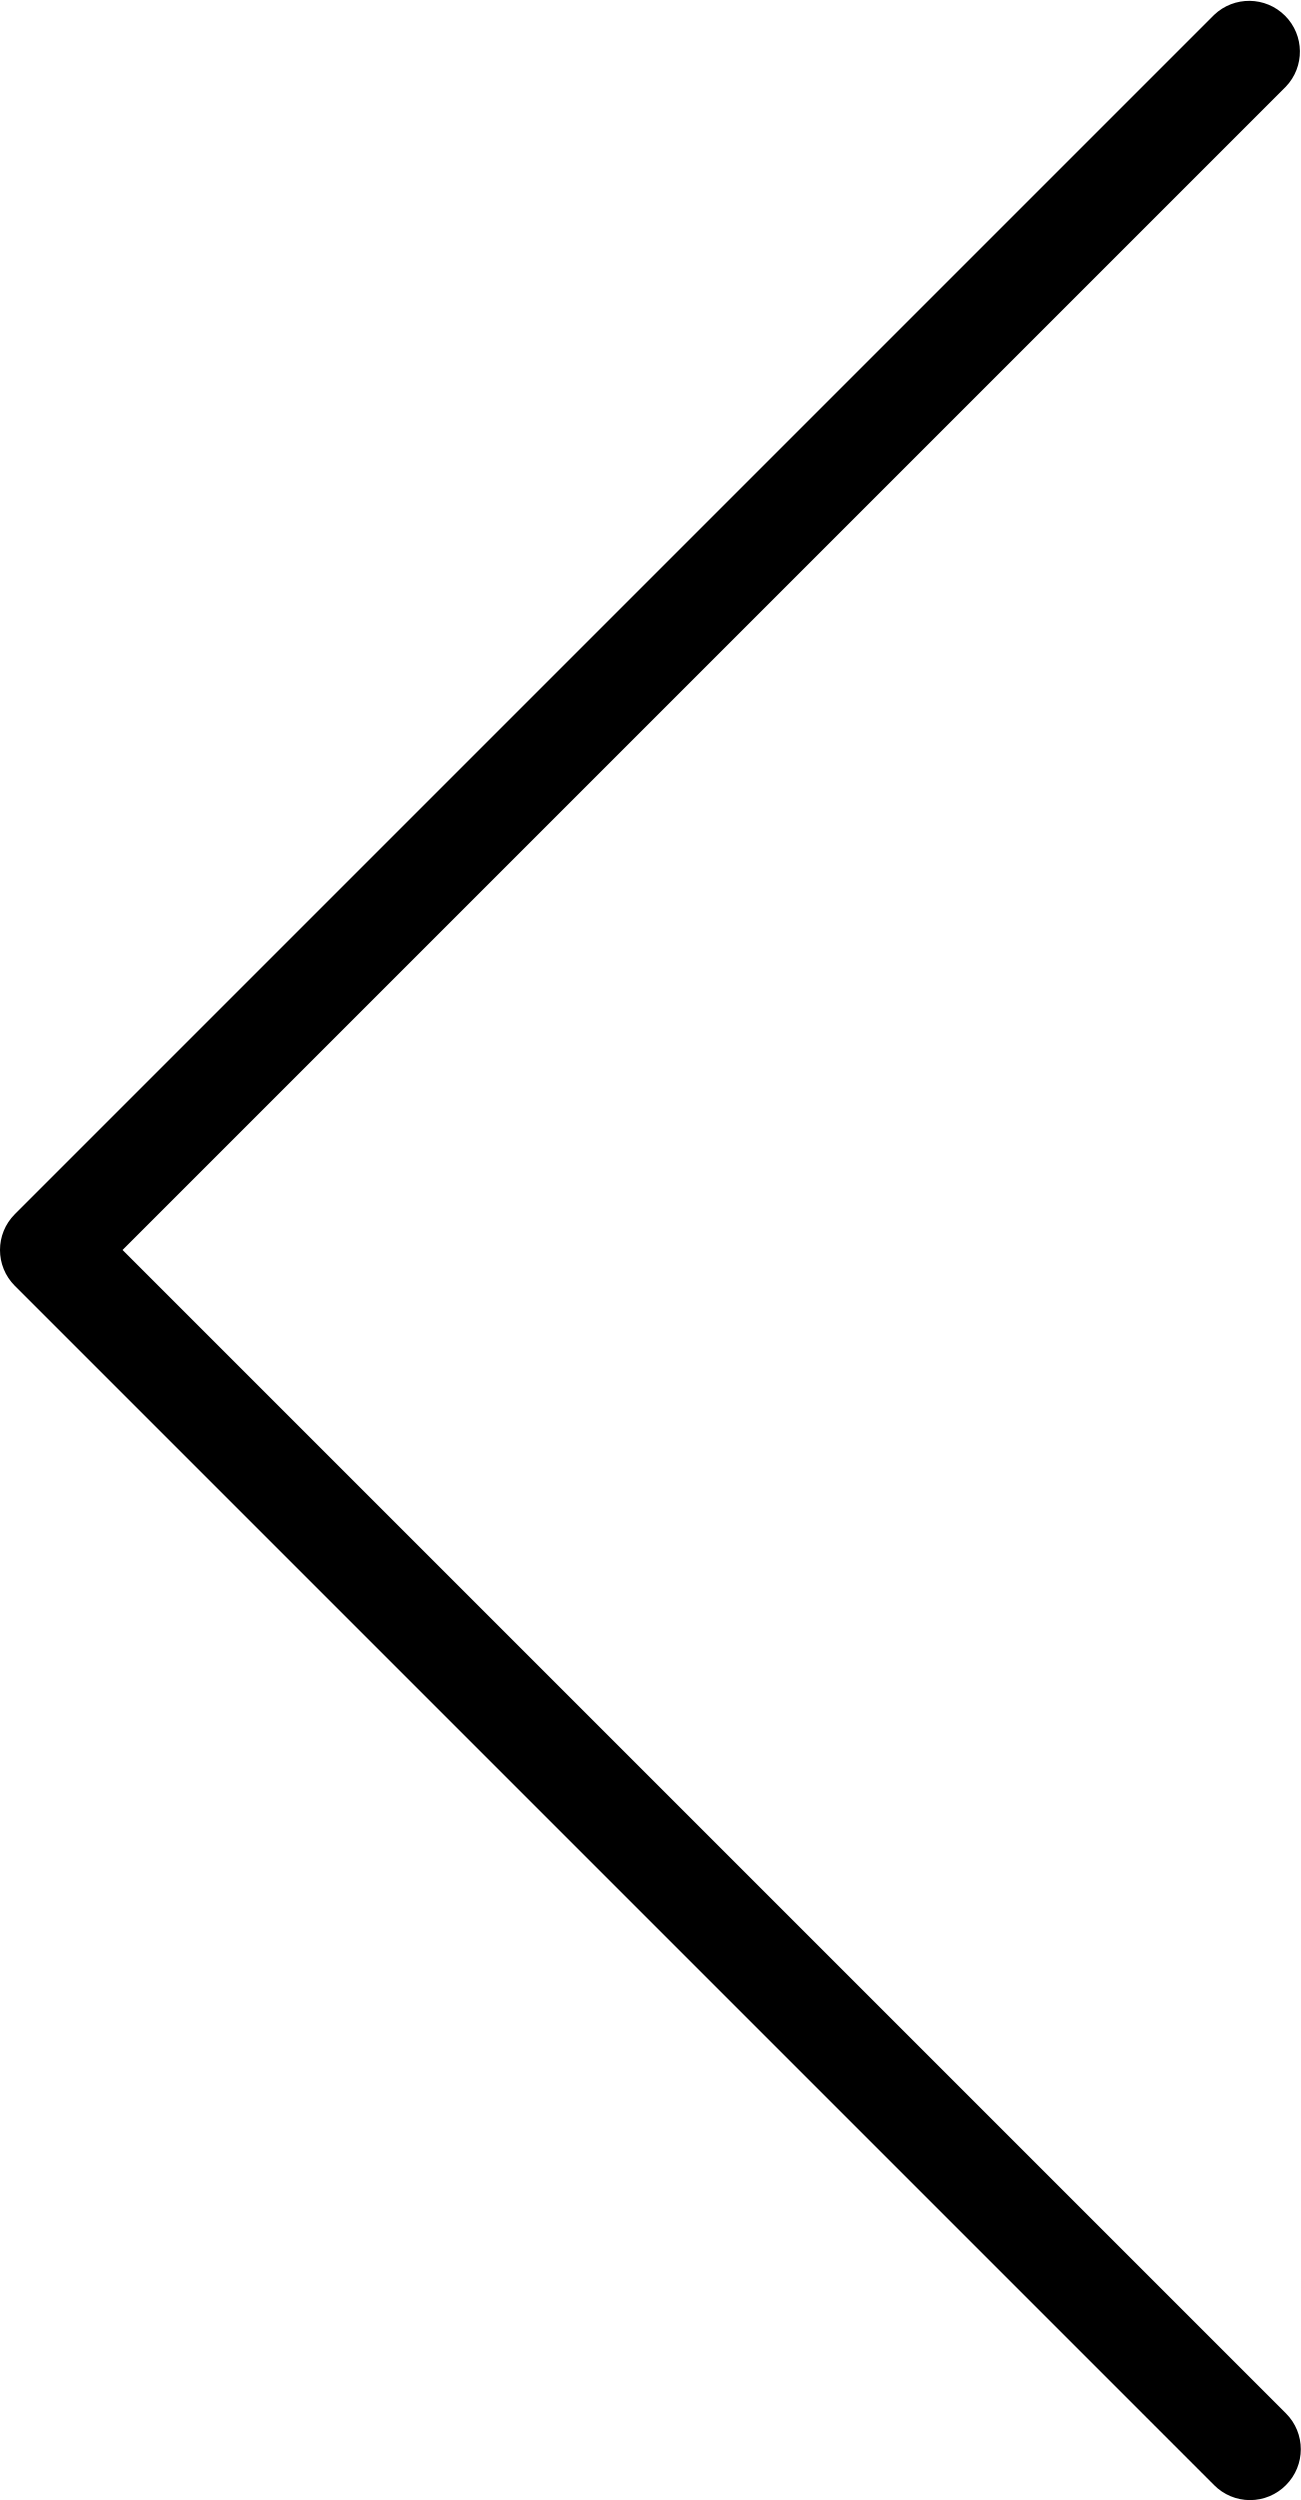
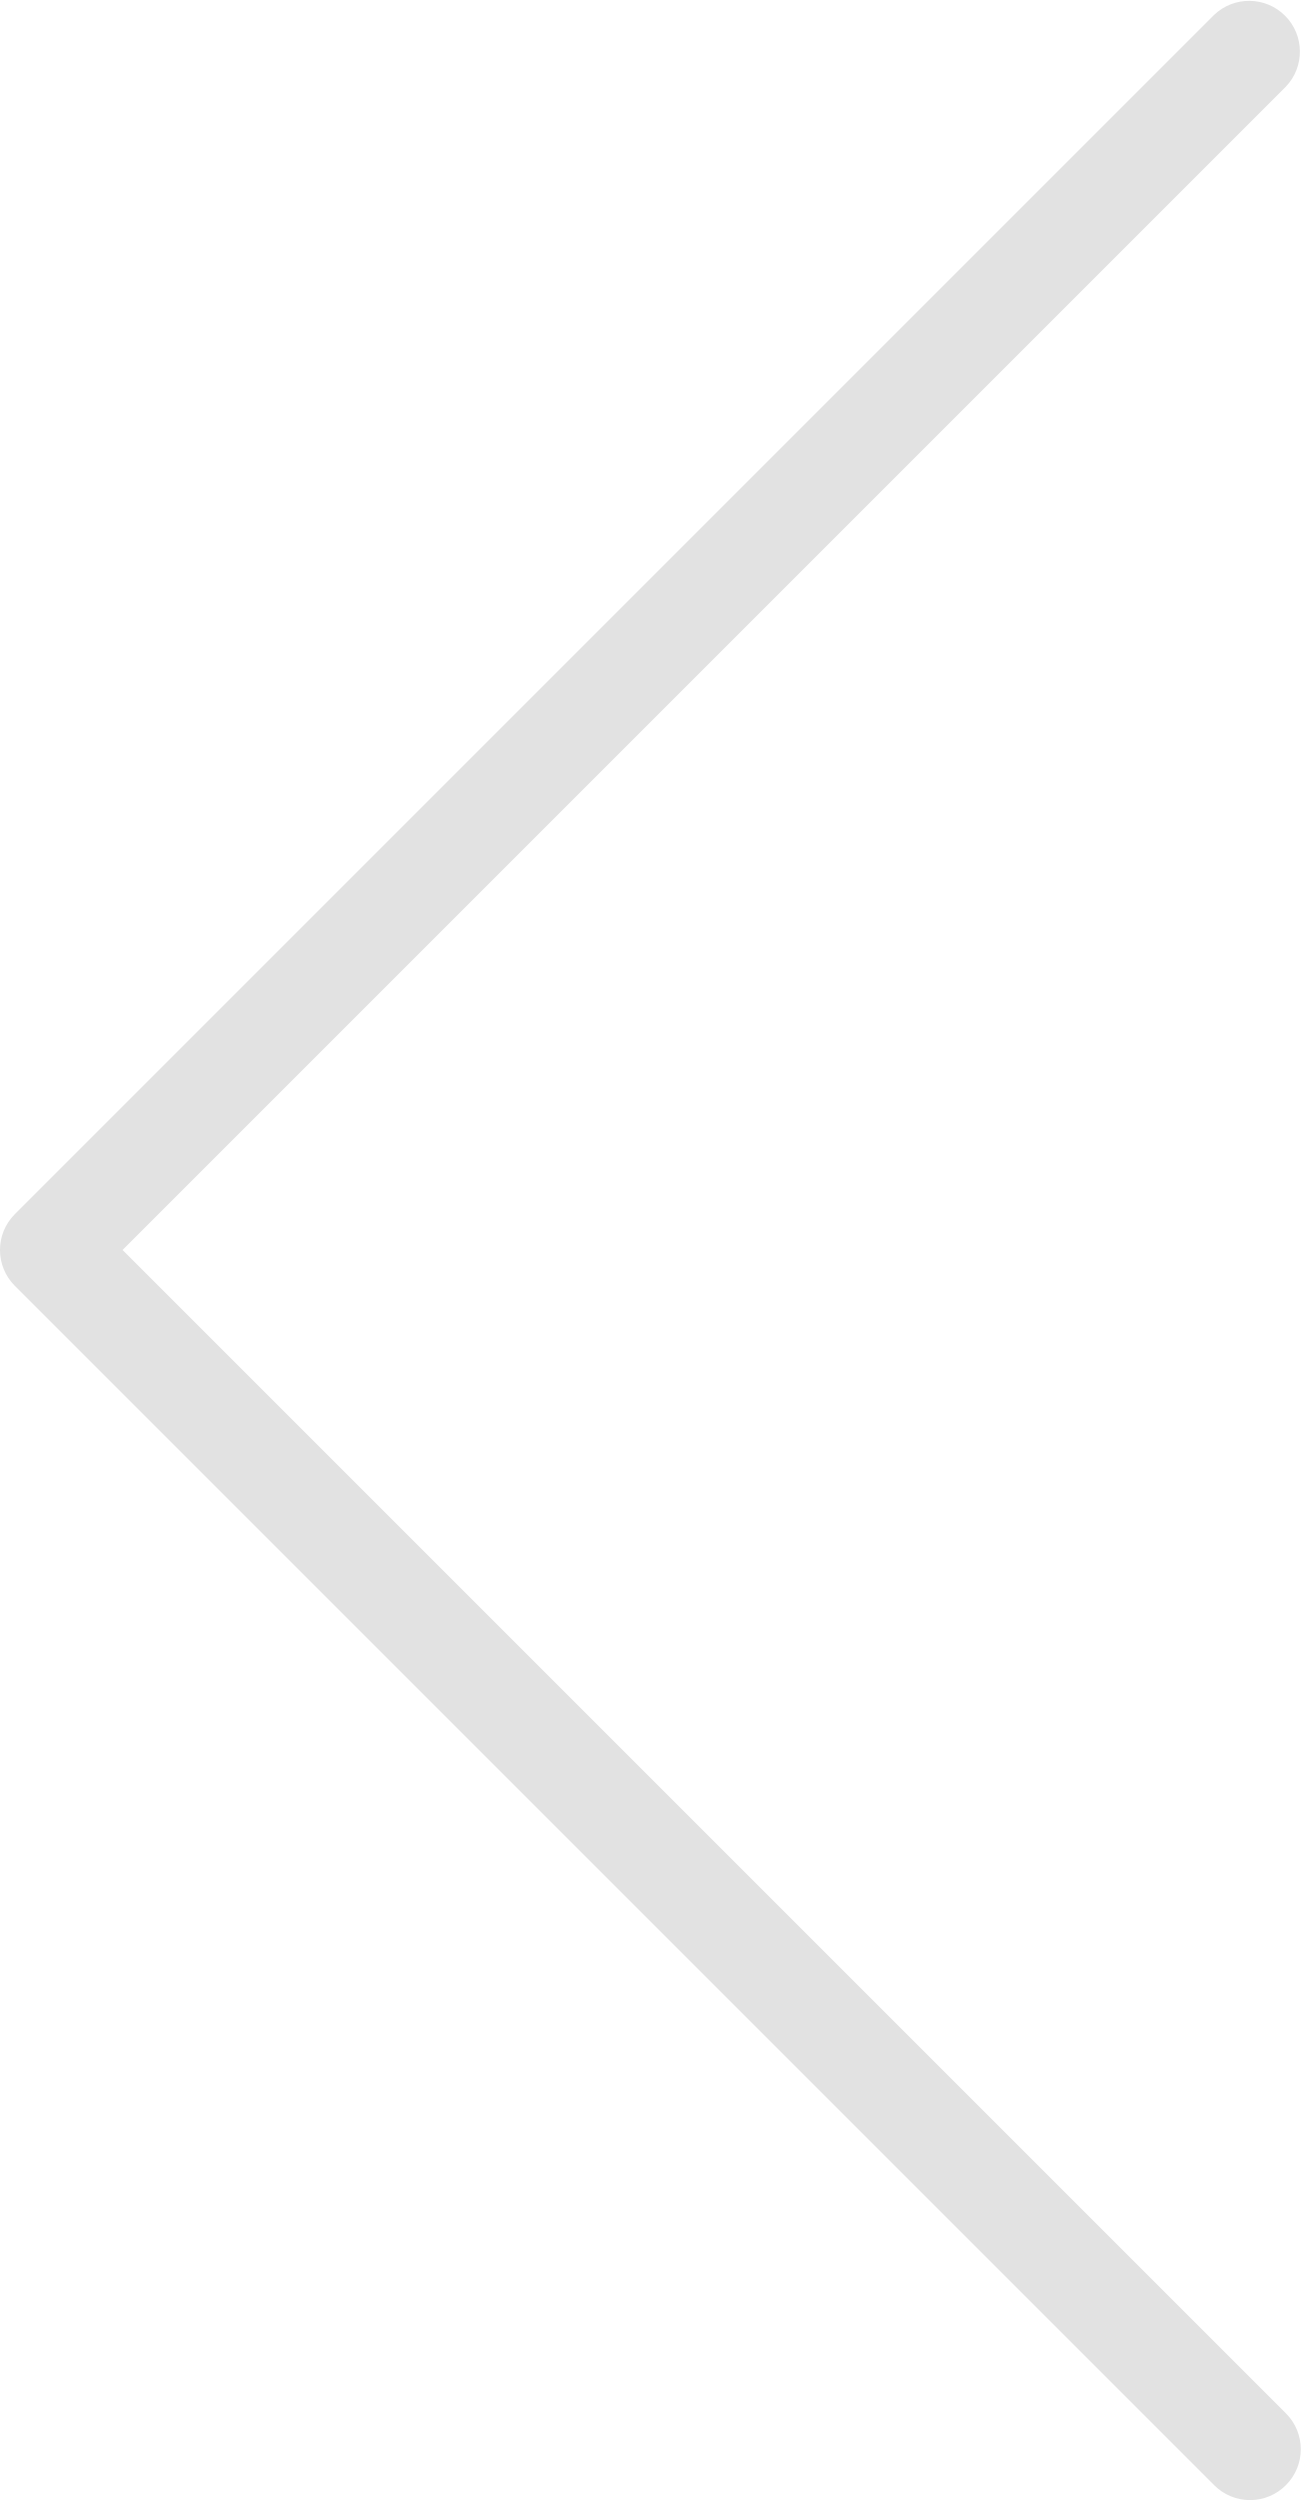
- <svg xmlns="http://www.w3.org/2000/svg" width="21.706" height="41.719" viewBox="0 0 21.706 41.719">
+ <svg xmlns="http://www.w3.org/2000/svg" fill="#E2E2E2" width="21.706" height="41.719" viewBox="0 0 21.706 41.719">
  <path d="M2.045 20.859L21.458 1.446A.847.847 0 0 0 20.261.248L.248 20.261a.846.846 0 0 0 0 1.197l20.013 20.013a.843.843 0 0 0 1.198 0 .847.847 0 0 0 0-1.198L2.045 20.859z" />
</svg>
